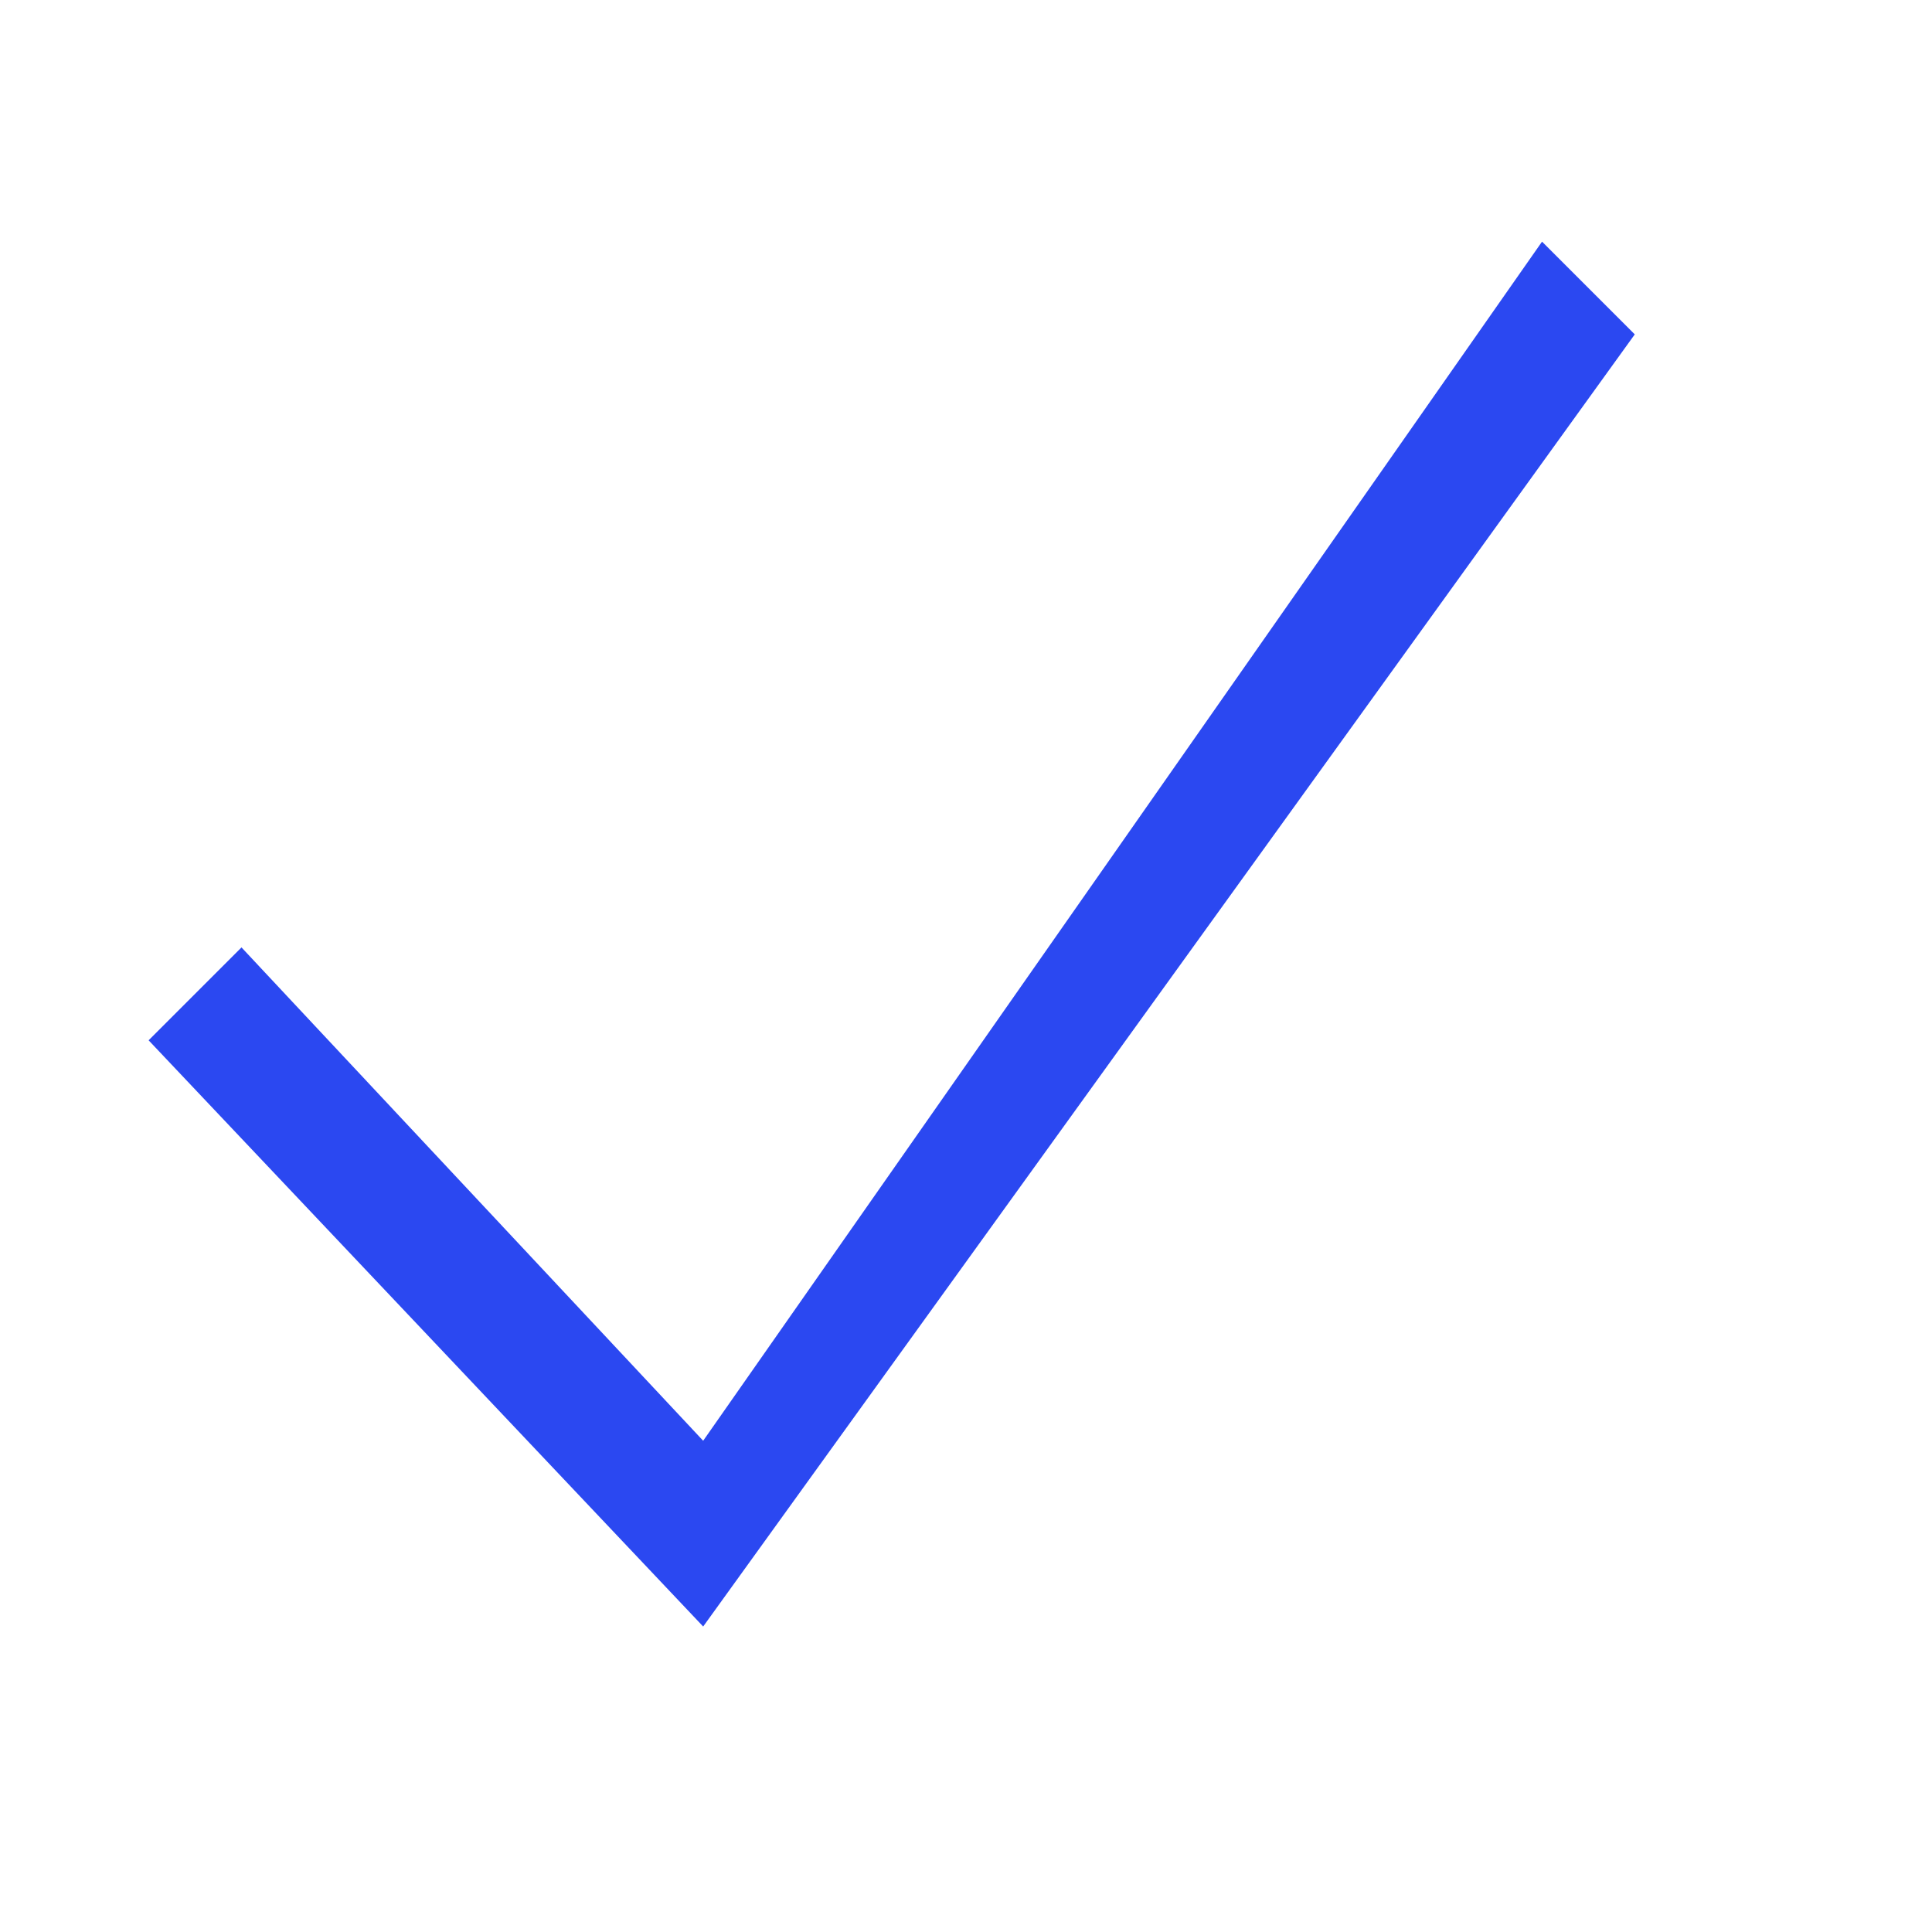
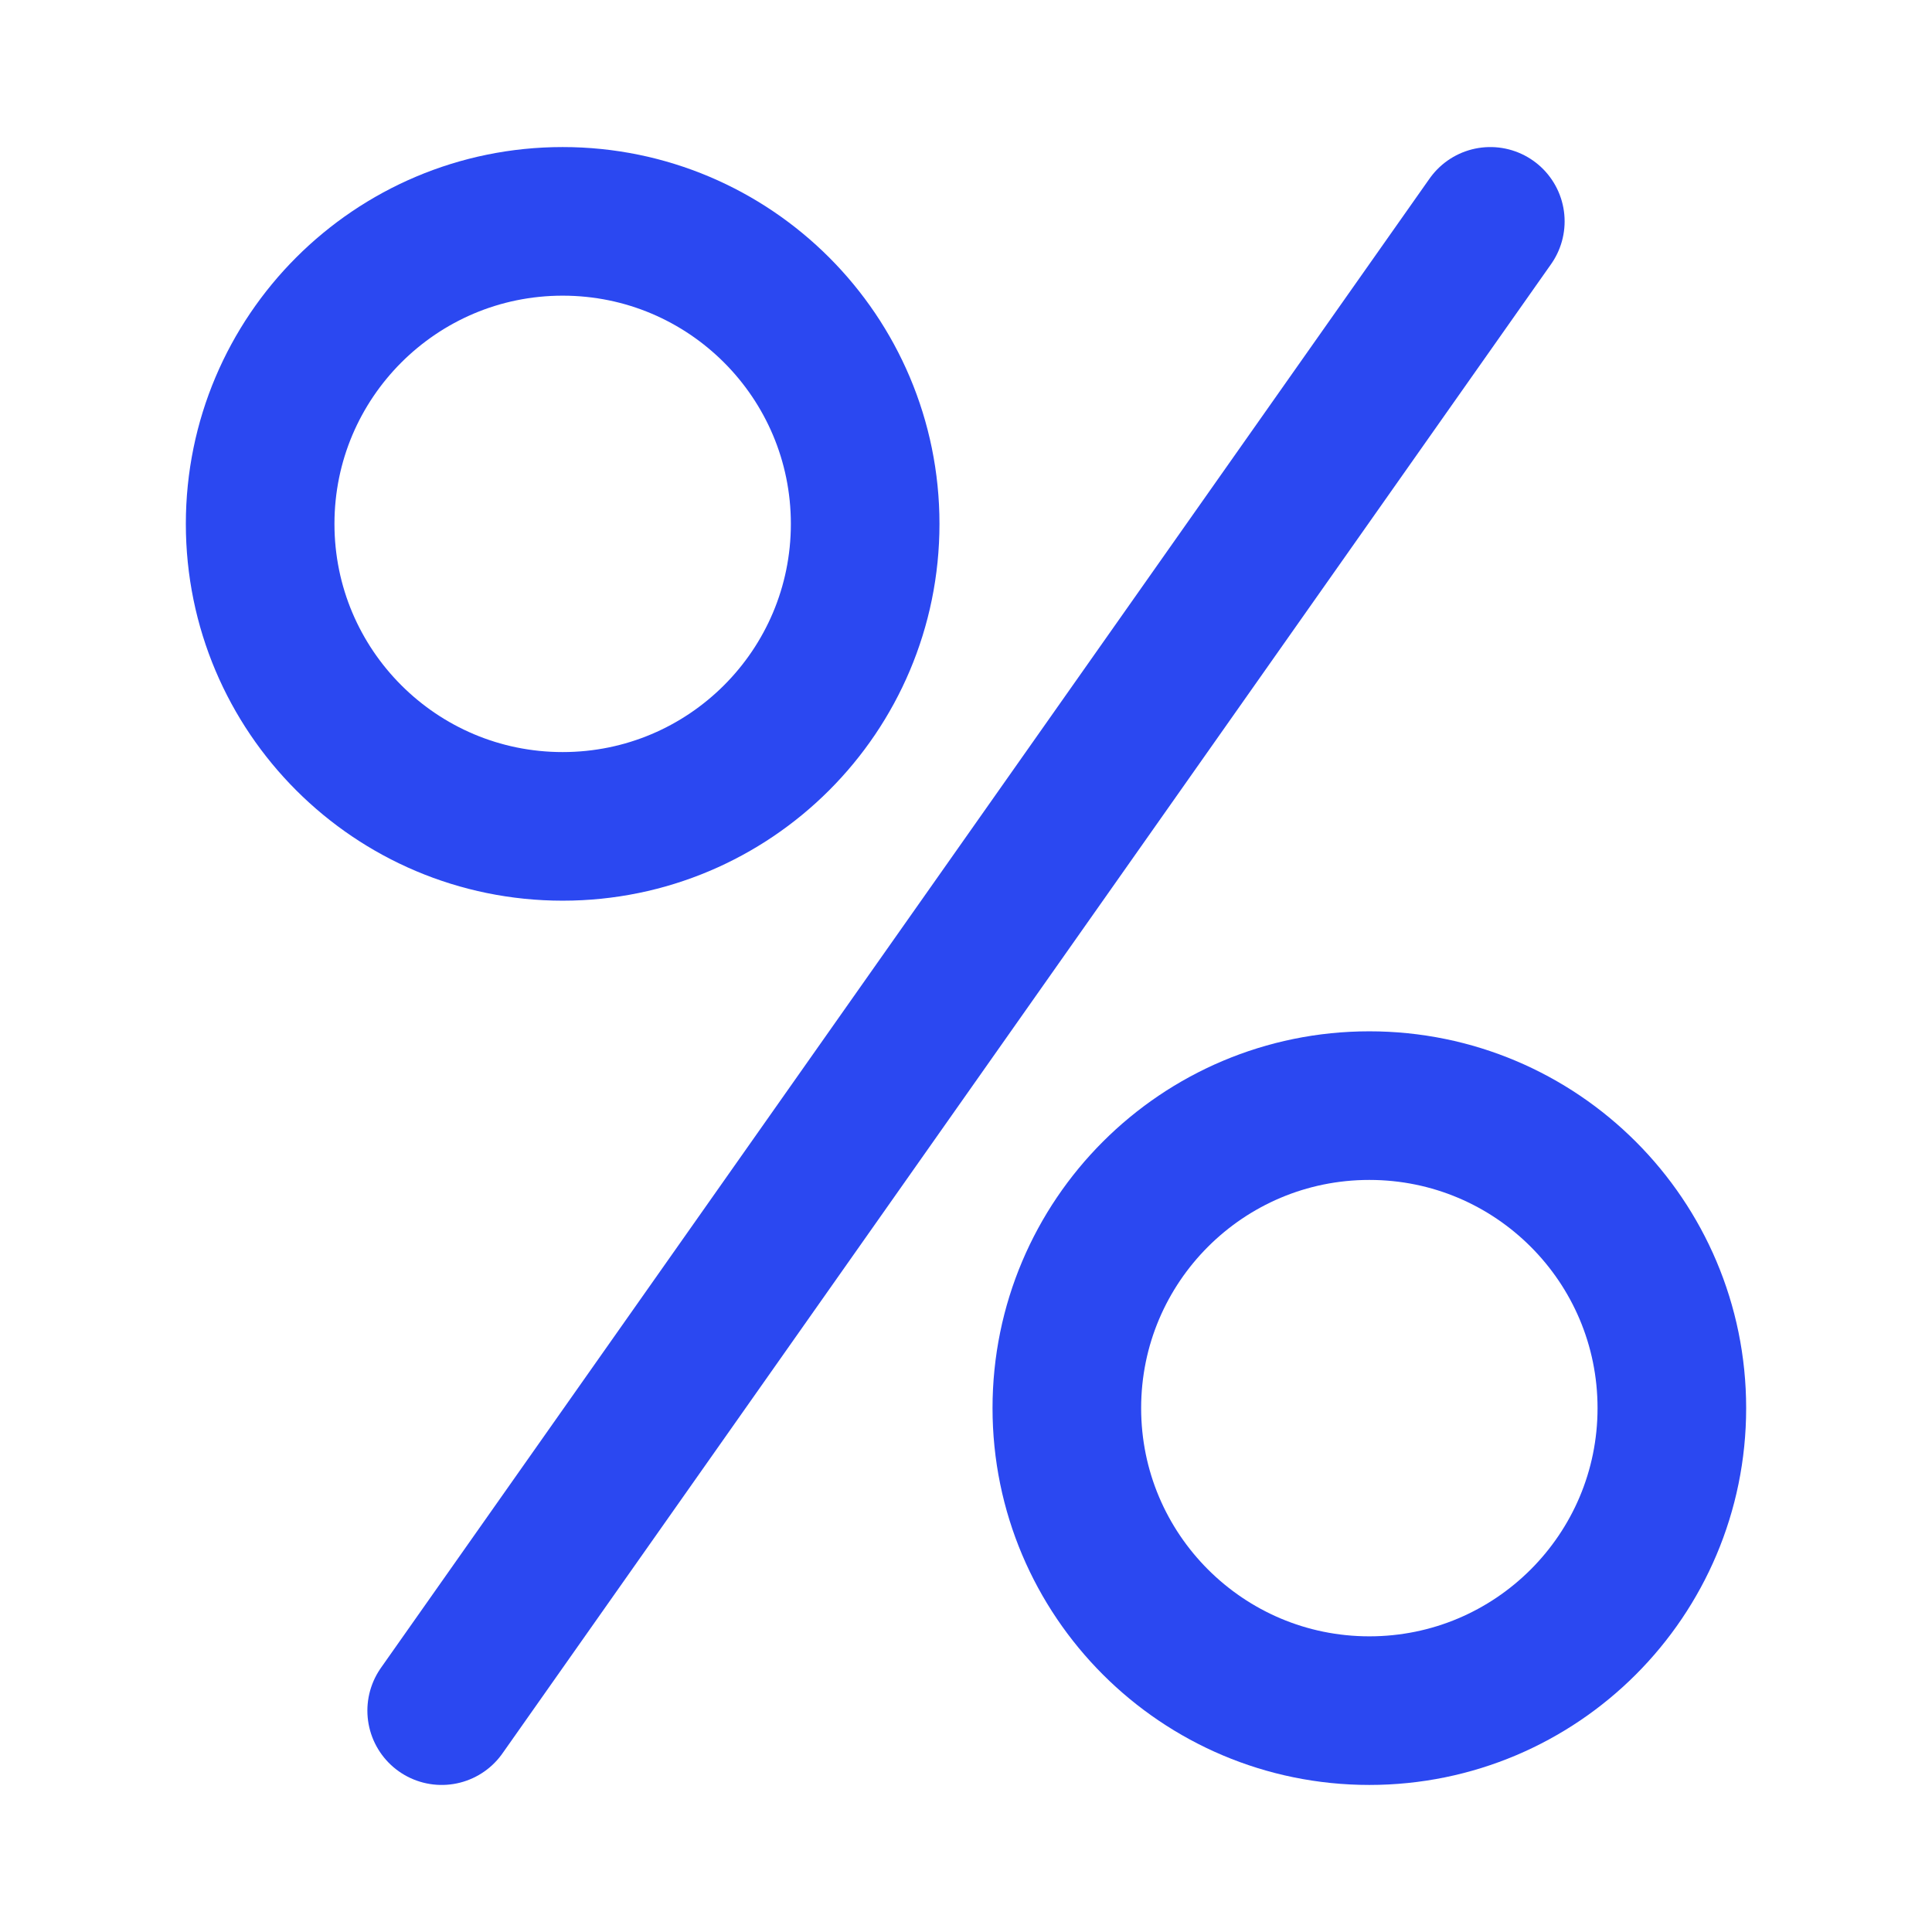
<svg xmlns="http://www.w3.org/2000/svg" width="26" height="26" viewBox="0 0 26 26" fill="none">
-   <path fill-rule="evenodd" clip-rule="evenodd" d="M20.752 3.252L9.463 19.389L3.25 12.75L2 14L9.463 21.889L22 4.5L20.752 3.252Z" fill="#2B48F1" />
+   <path d="M7.572 11.121C9.821 11.121 11.643 9.299 11.643 7.05C11.643 4.802 9.821 2.979 7.572 2.979C5.324 2.979 3.501 4.802 3.501 7.05C3.501 9.299 5.324 11.121 7.572 11.121Z" stroke="#2B48F1" stroke-width="2" stroke-linecap="round" stroke-linejoin="round" />
+   <path d="M18.428 23.021C20.677 23.021 22.499 21.198 22.499 18.95C22.499 16.701 20.677 14.879 18.428 14.879C16.18 14.879 14.357 16.701 14.357 18.95C14.357 21.198 16.18 23.021 18.428 23.021Z" stroke="#2B48F1" stroke-width="2" stroke-linecap="round" stroke-linejoin="round" />
+   <path d="M5.944 23.021L20.056 2.979" stroke="#2B48F1" stroke-width="2" stroke-linecap="round" stroke-linejoin="round" />
</svg>
